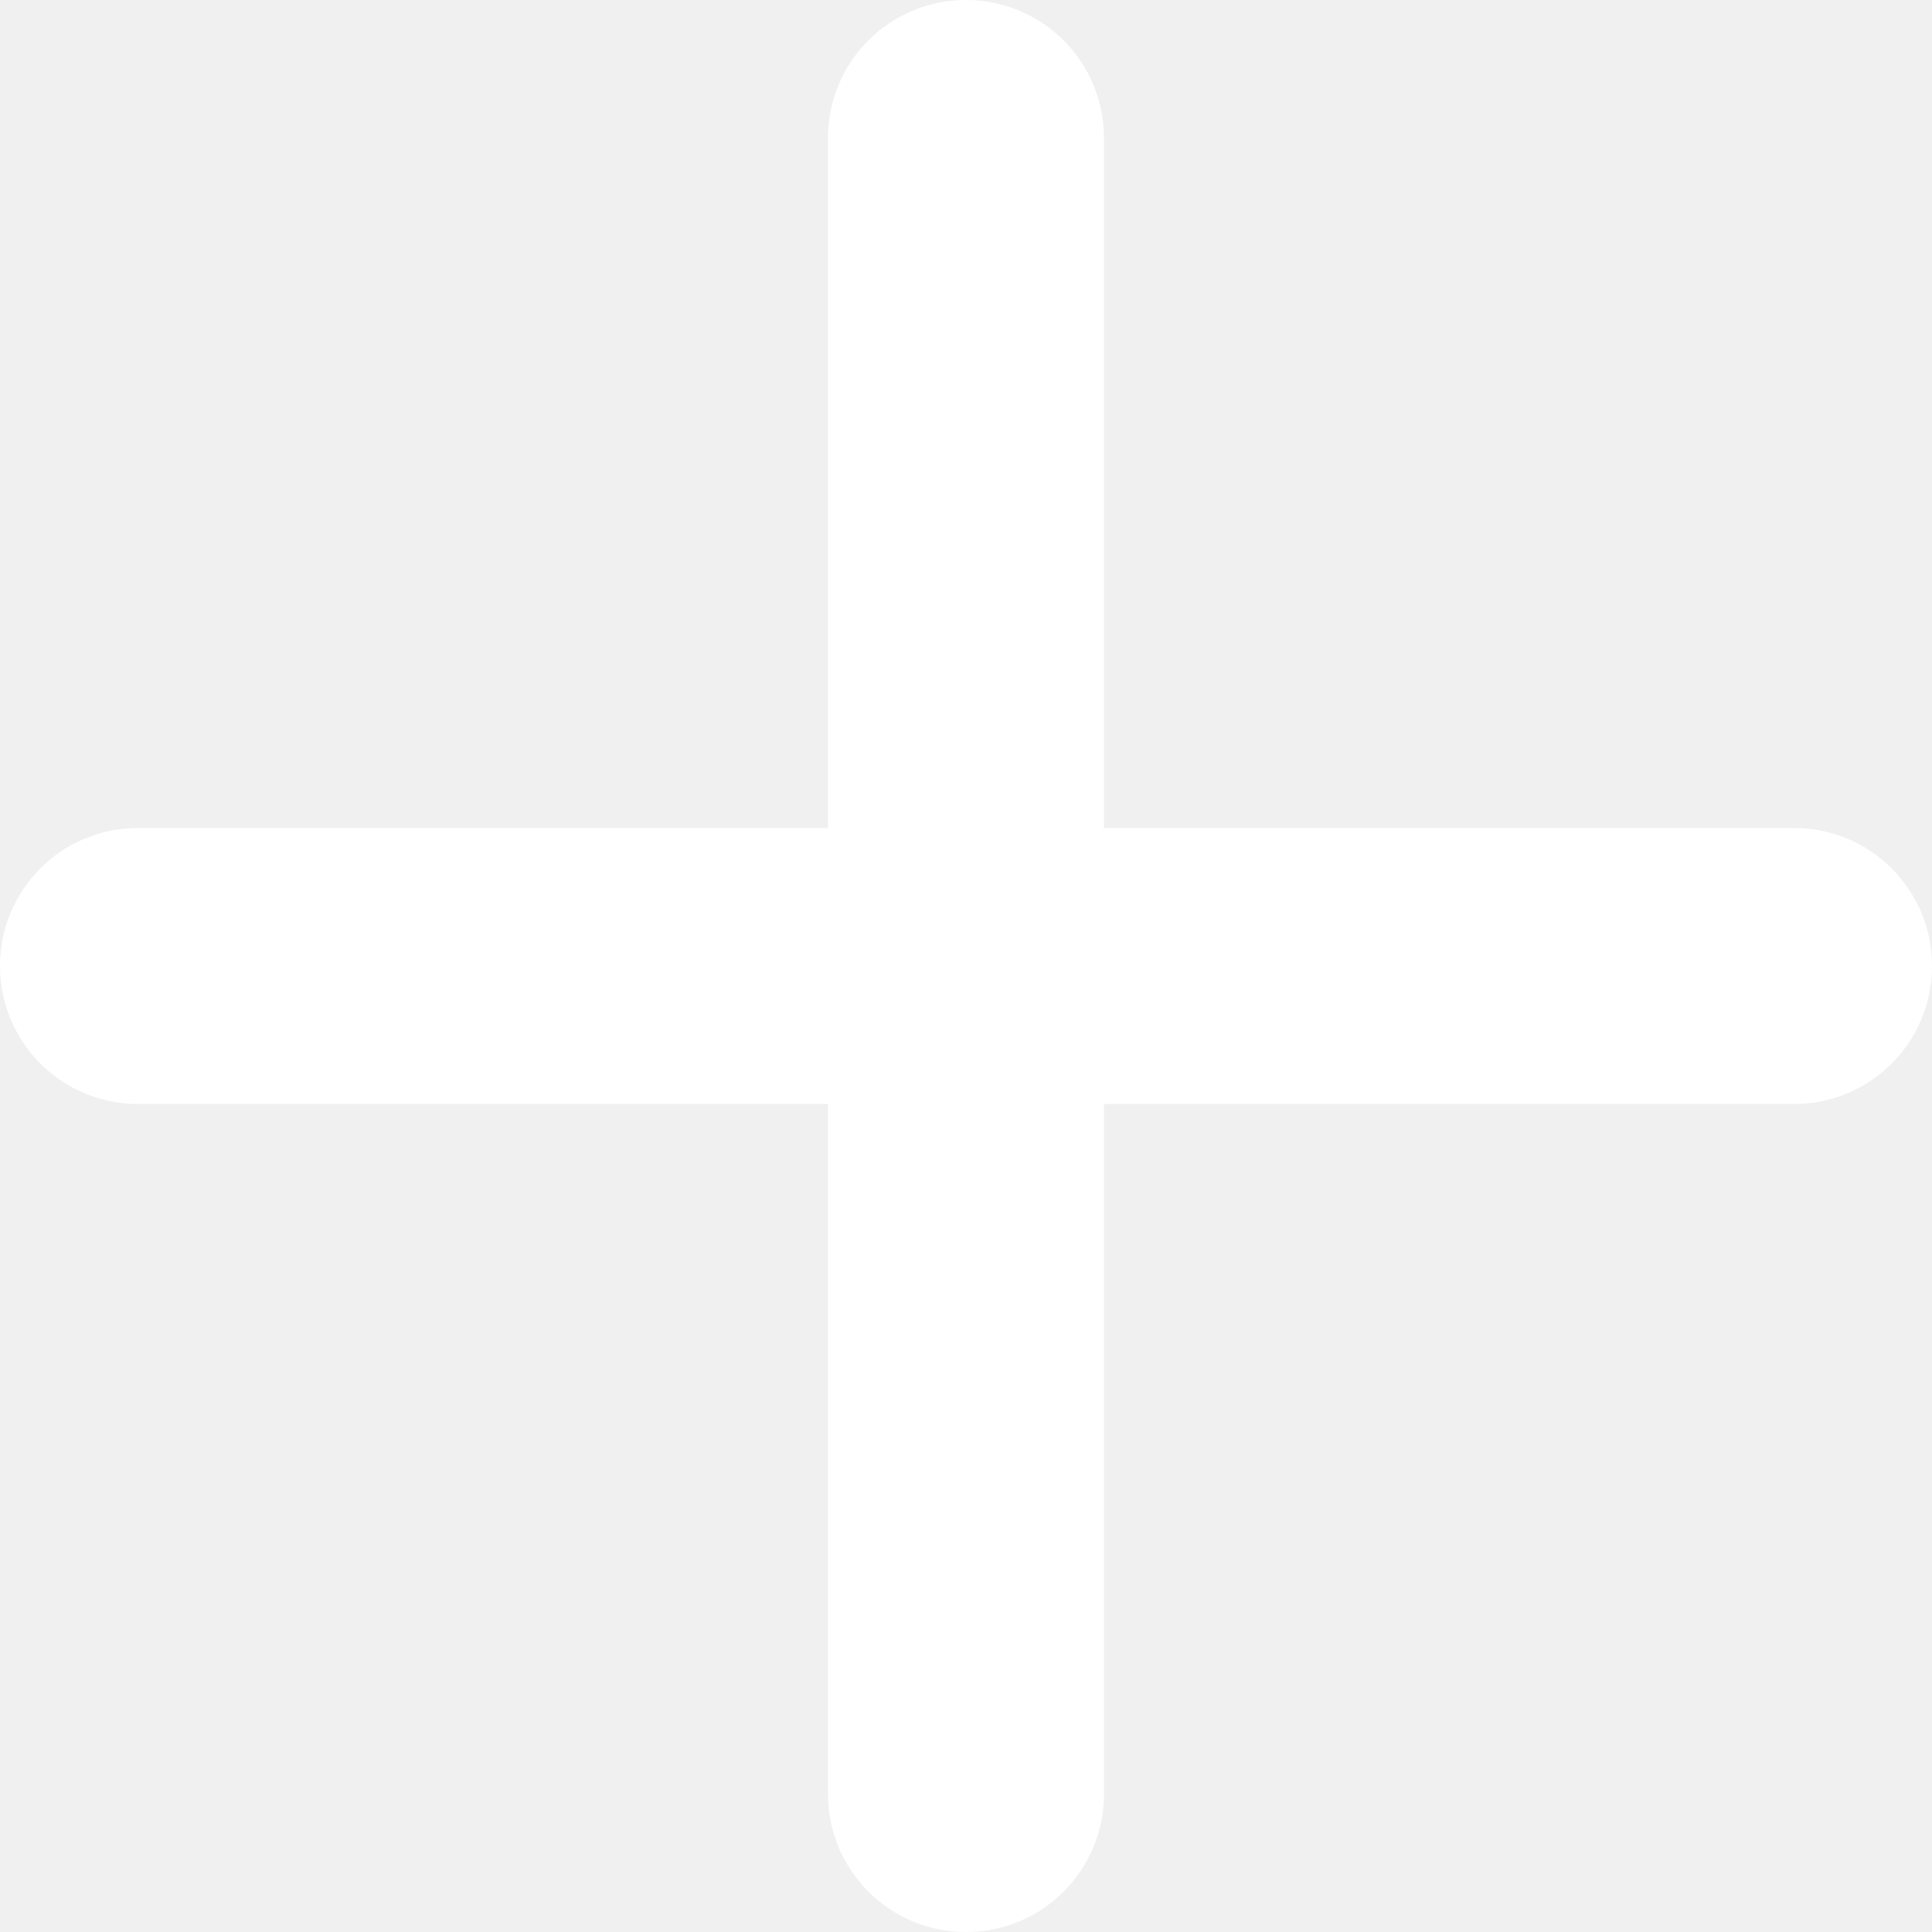
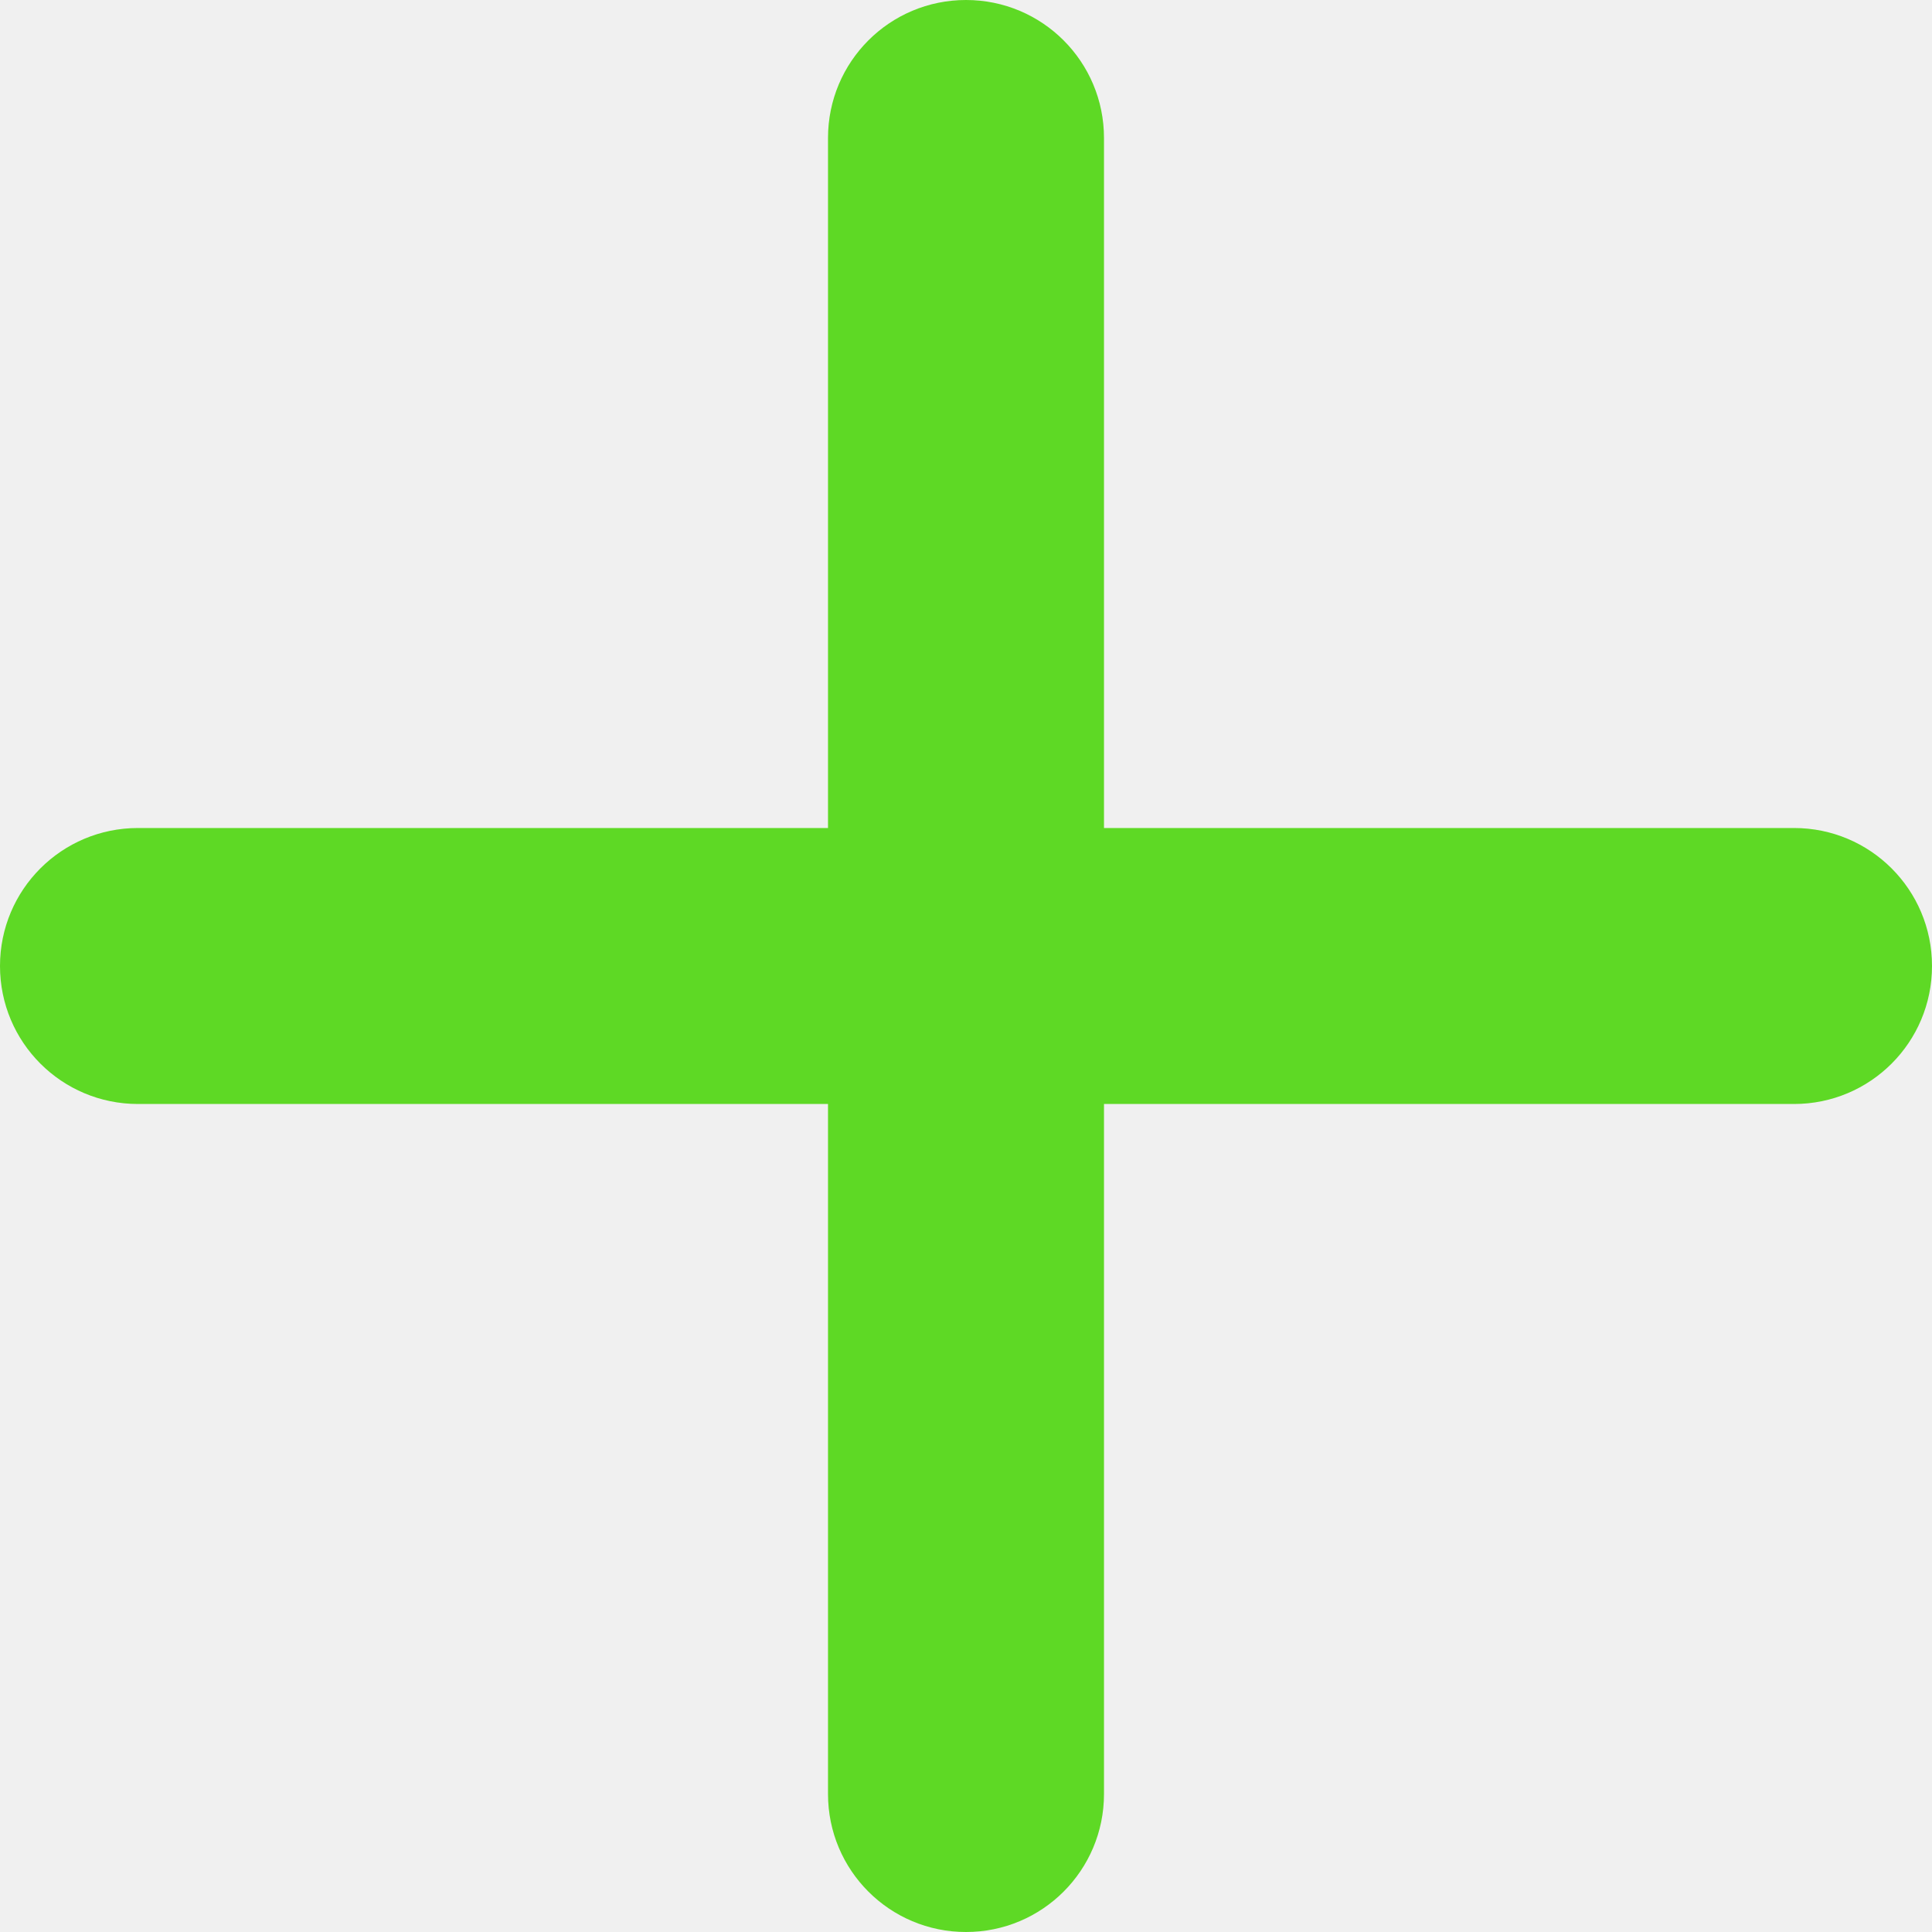
<svg xmlns="http://www.w3.org/2000/svg" width="40" height="40" viewBox="0 0 40 40" fill="none">
-   <path d="M17.143 2.857C17.143 1.277 18.42 0 20 0C21.58 0 22.857 1.277 22.857 2.857V17.143H37.143C38.723 17.143 40 18.42 40 20C40 21.58 38.723 22.857 37.143 22.857H22.857V37.143C22.857 38.723 21.58 40 20 40C18.42 40 17.143 38.723 17.143 37.143V22.857H2.857C1.277 22.857 0 21.58 0 20C0 18.42 1.277 17.143 2.857 17.143H17.143V2.857Z" fill="white" />
+   <path d="M17.143 2.857C17.143 1.277 18.42 0 20 0C21.58 0 22.857 1.277 22.857 2.857V17.143H37.143C38.723 17.143 40 18.42 40 20C40 21.58 38.723 22.857 37.143 22.857H22.857V37.143C22.857 38.723 21.58 40 20 40C18.42 40 17.143 38.723 17.143 37.143V22.857H2.857C1.277 22.857 0 21.58 0 20C0 18.42 1.277 17.143 2.857 17.143H17.143V2.857Z" fill="#5ED925" />
</svg>
